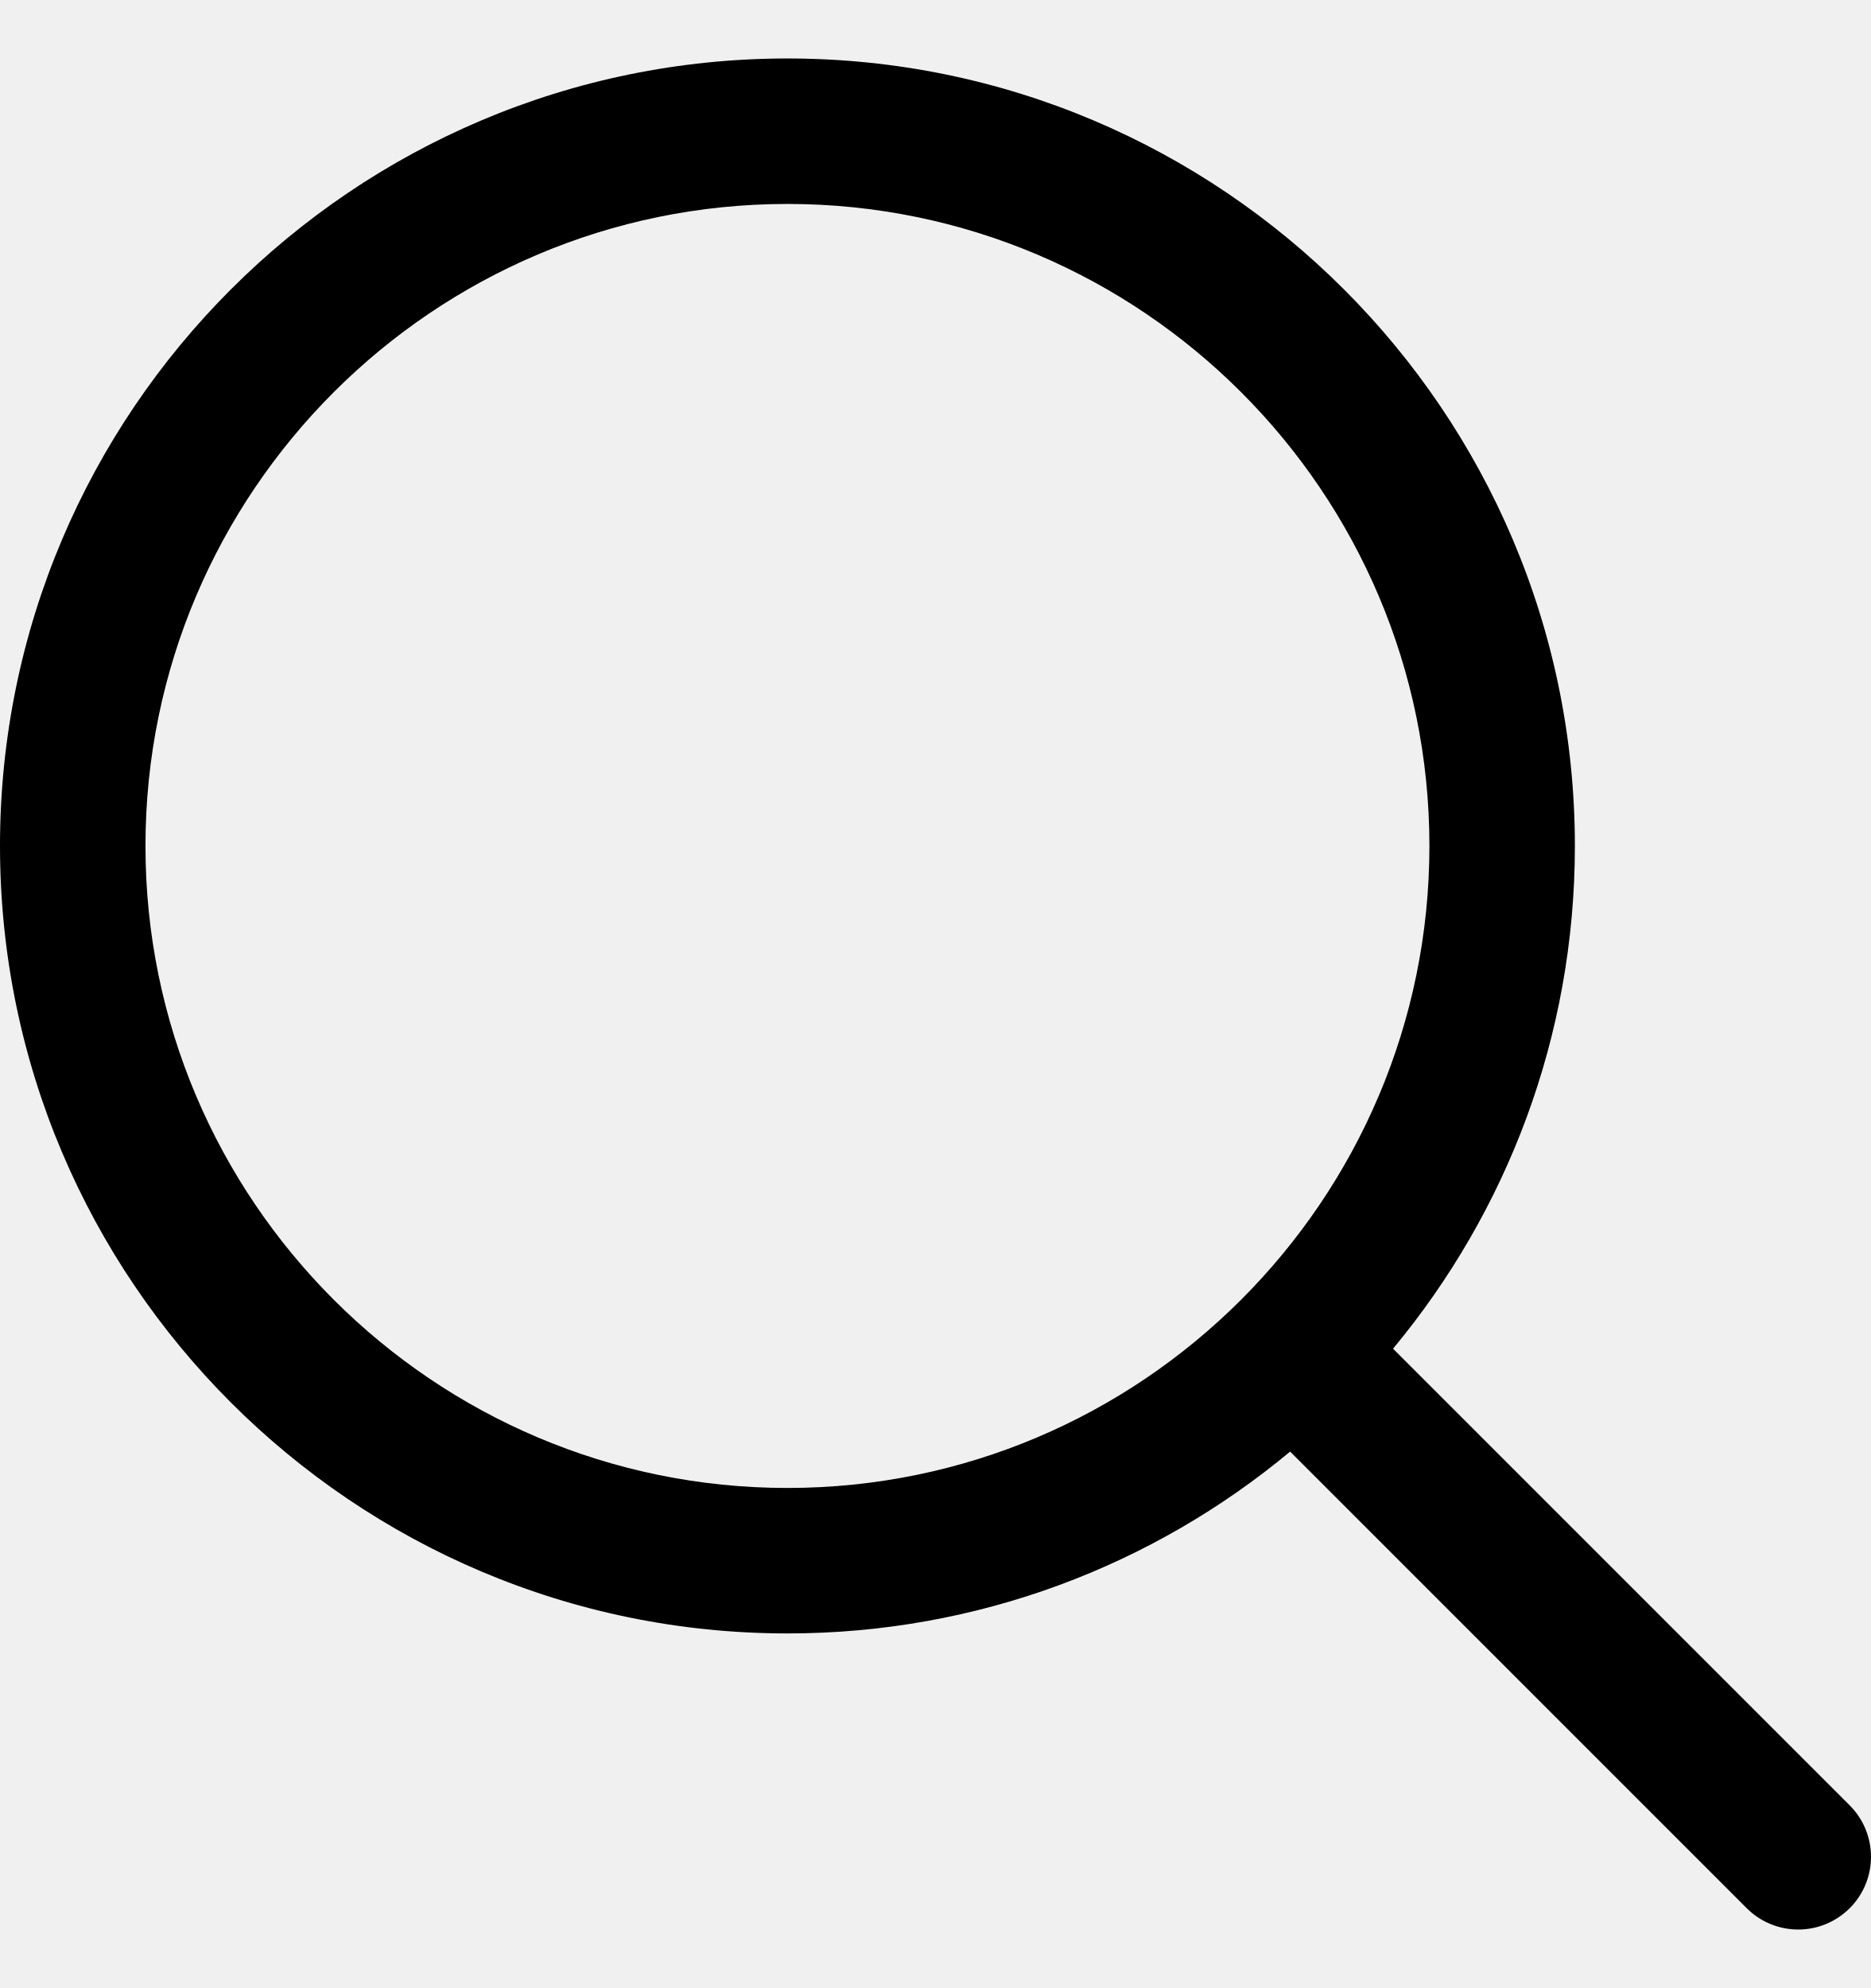
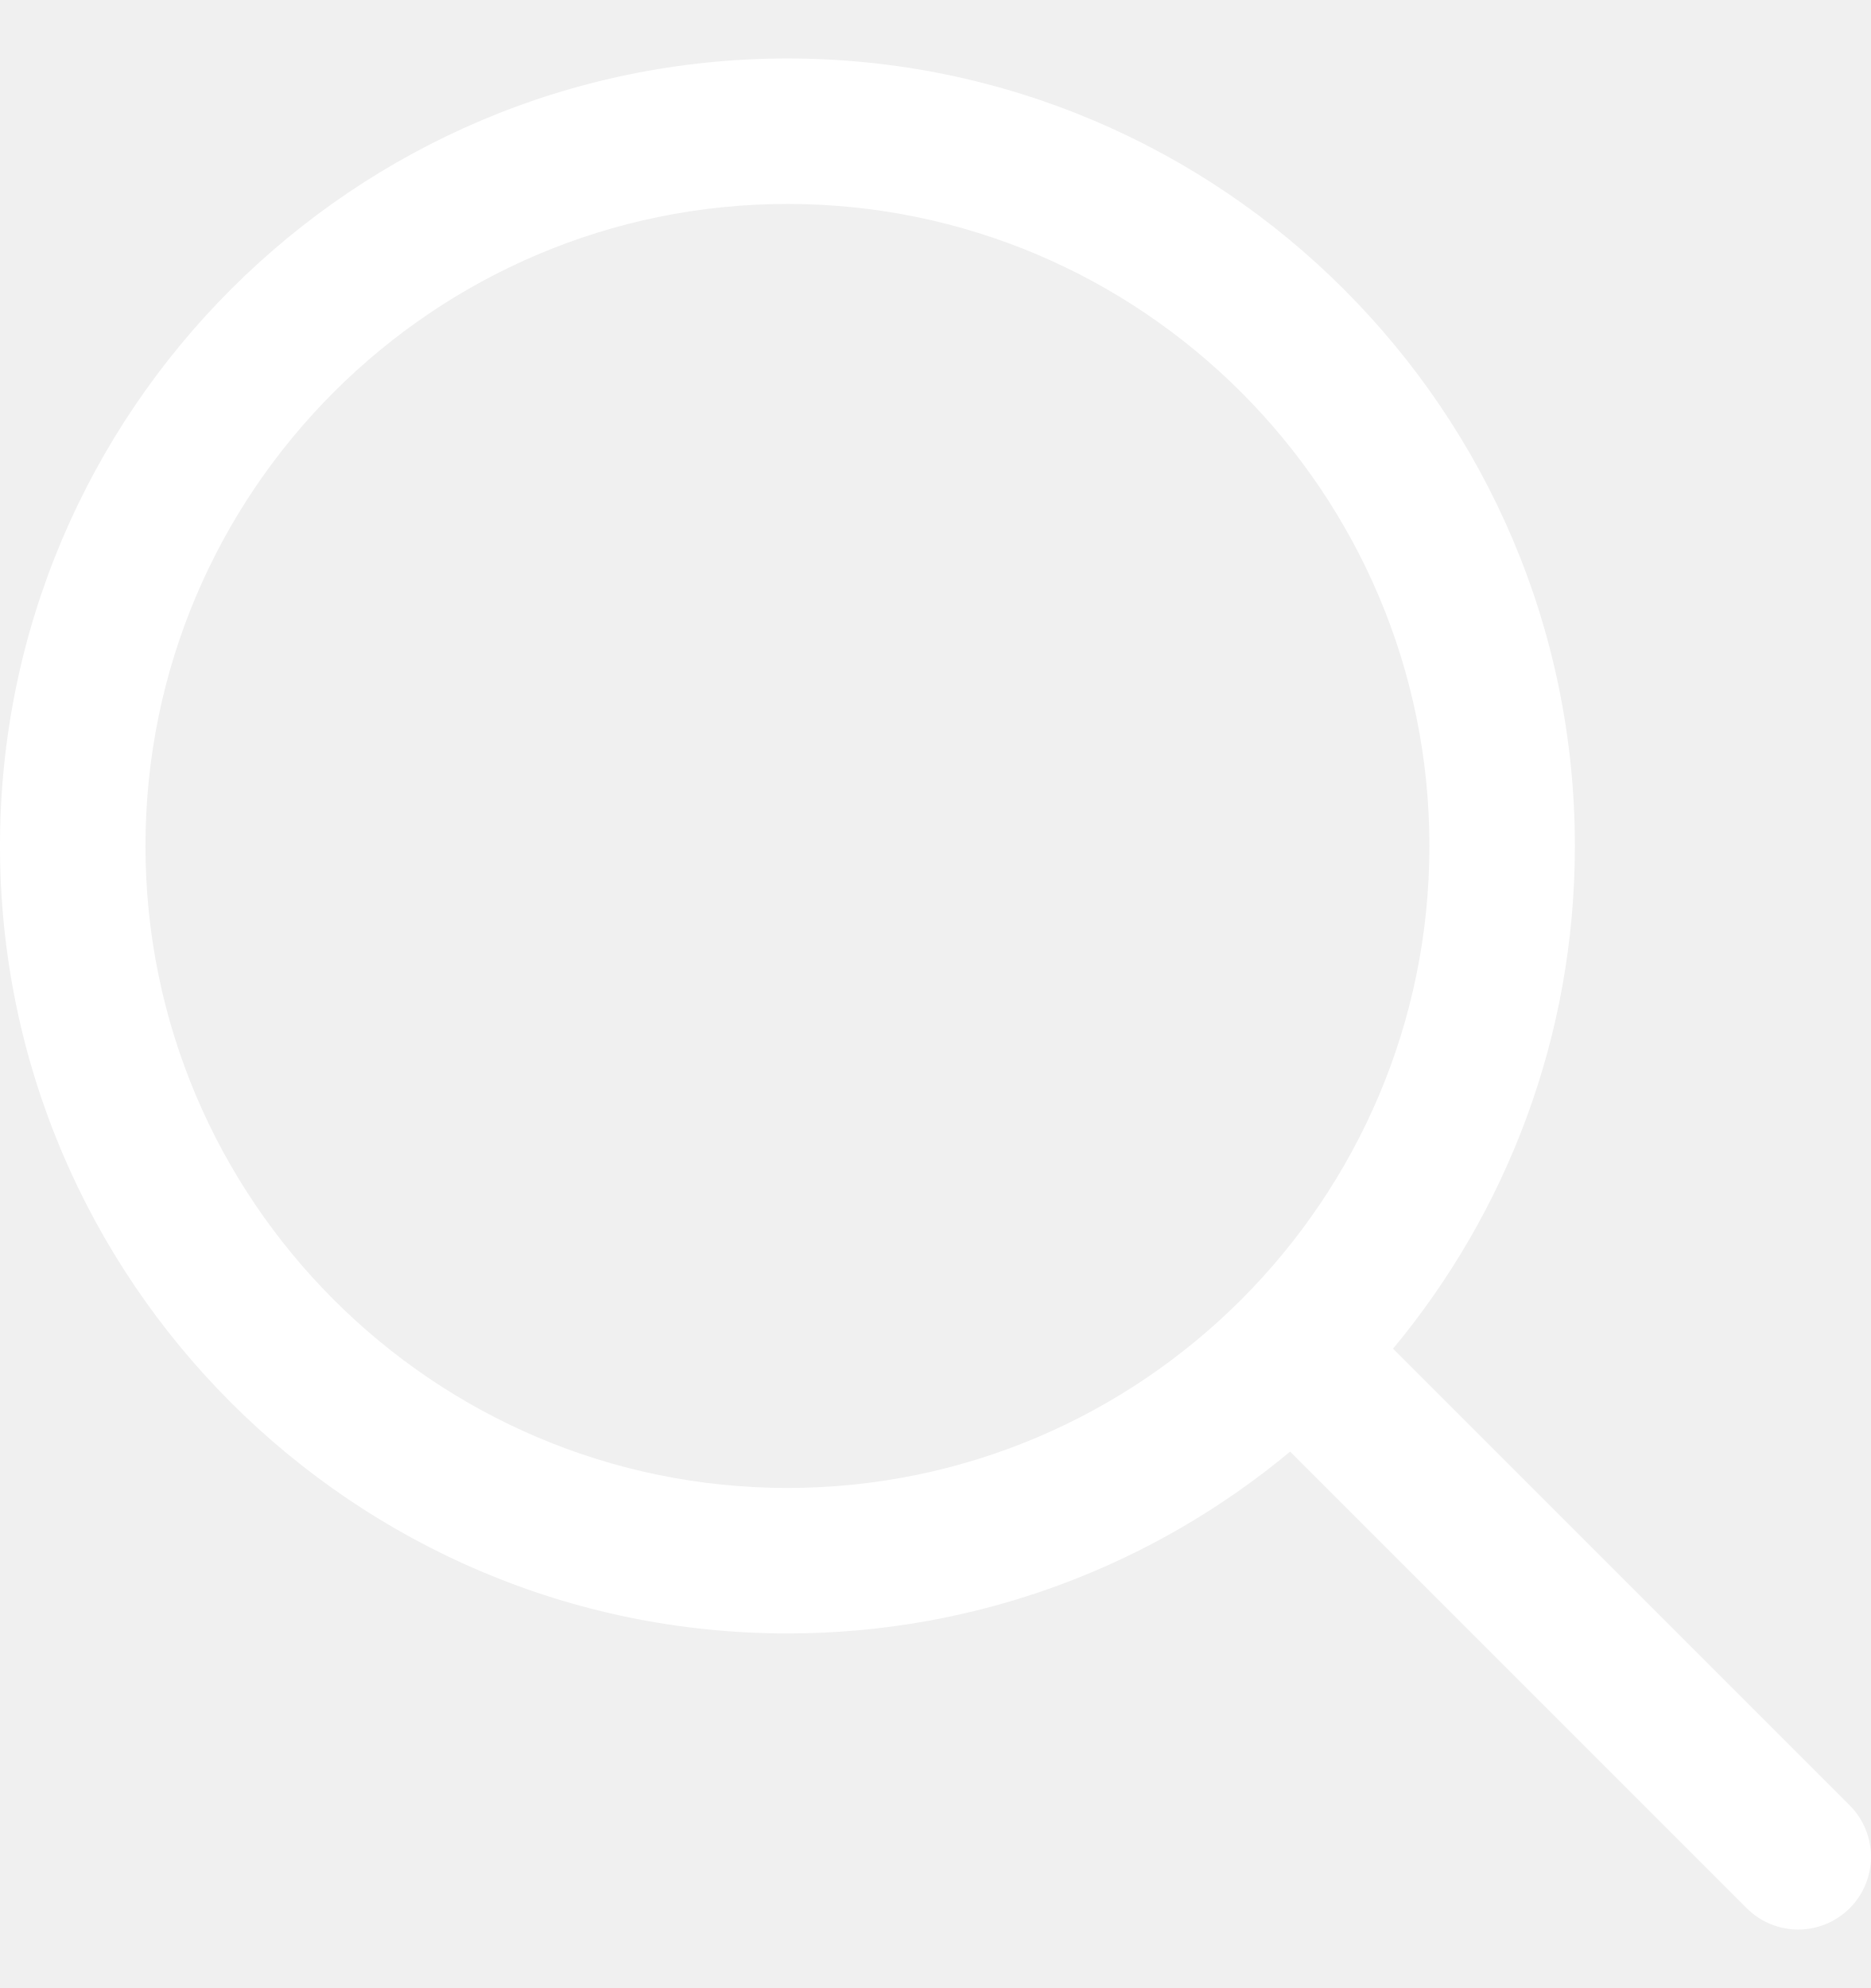
<svg xmlns="http://www.w3.org/2000/svg" width="16" height="17" viewBox="0 0 16 17" fill="none">
-   <path d="M15.818 15.438L11.913 11.533C12.883 10.366 13.468 8.867 13.468 7.234C13.468 3.521 10.447 0.5 6.734 0.5C3.021 0.5 0 3.521 0 7.234C0 10.947 3.021 13.968 6.734 13.968C8.367 13.968 9.866 13.384 11.033 12.413L14.938 16.318C15.059 16.439 15.219 16.5 15.378 16.5C15.537 16.5 15.696 16.439 15.818 16.318C16.061 16.075 16.061 15.681 15.818 15.438ZM1.244 7.234C1.244 4.207 3.707 1.744 6.734 1.744C9.761 1.744 12.224 4.207 12.224 7.234C12.224 10.261 9.761 12.724 6.734 12.724C3.707 12.724 1.244 10.261 1.244 7.234Z" fill="black" />
+   <path d="M15.818 15.438L11.913 11.533C12.883 10.366 13.468 8.867 13.468 7.234C13.468 3.521 10.447 0.5 6.734 0.5C3.021 0.5 0 3.521 0 7.234C0 10.947 3.021 13.968 6.734 13.968C8.367 13.968 9.866 13.384 11.033 12.413L14.938 16.318C15.059 16.439 15.219 16.5 15.378 16.5C15.537 16.5 15.696 16.439 15.818 16.318C16.061 16.075 16.061 15.681 15.818 15.438ZM1.244 7.234C1.244 4.207 3.707 1.744 6.734 1.744C9.761 1.744 12.224 4.207 12.224 7.234C12.224 10.261 9.761 12.724 6.734 12.724C3.707 12.724 1.244 10.261 1.244 7.234Z" fill="white" />
</svg>
